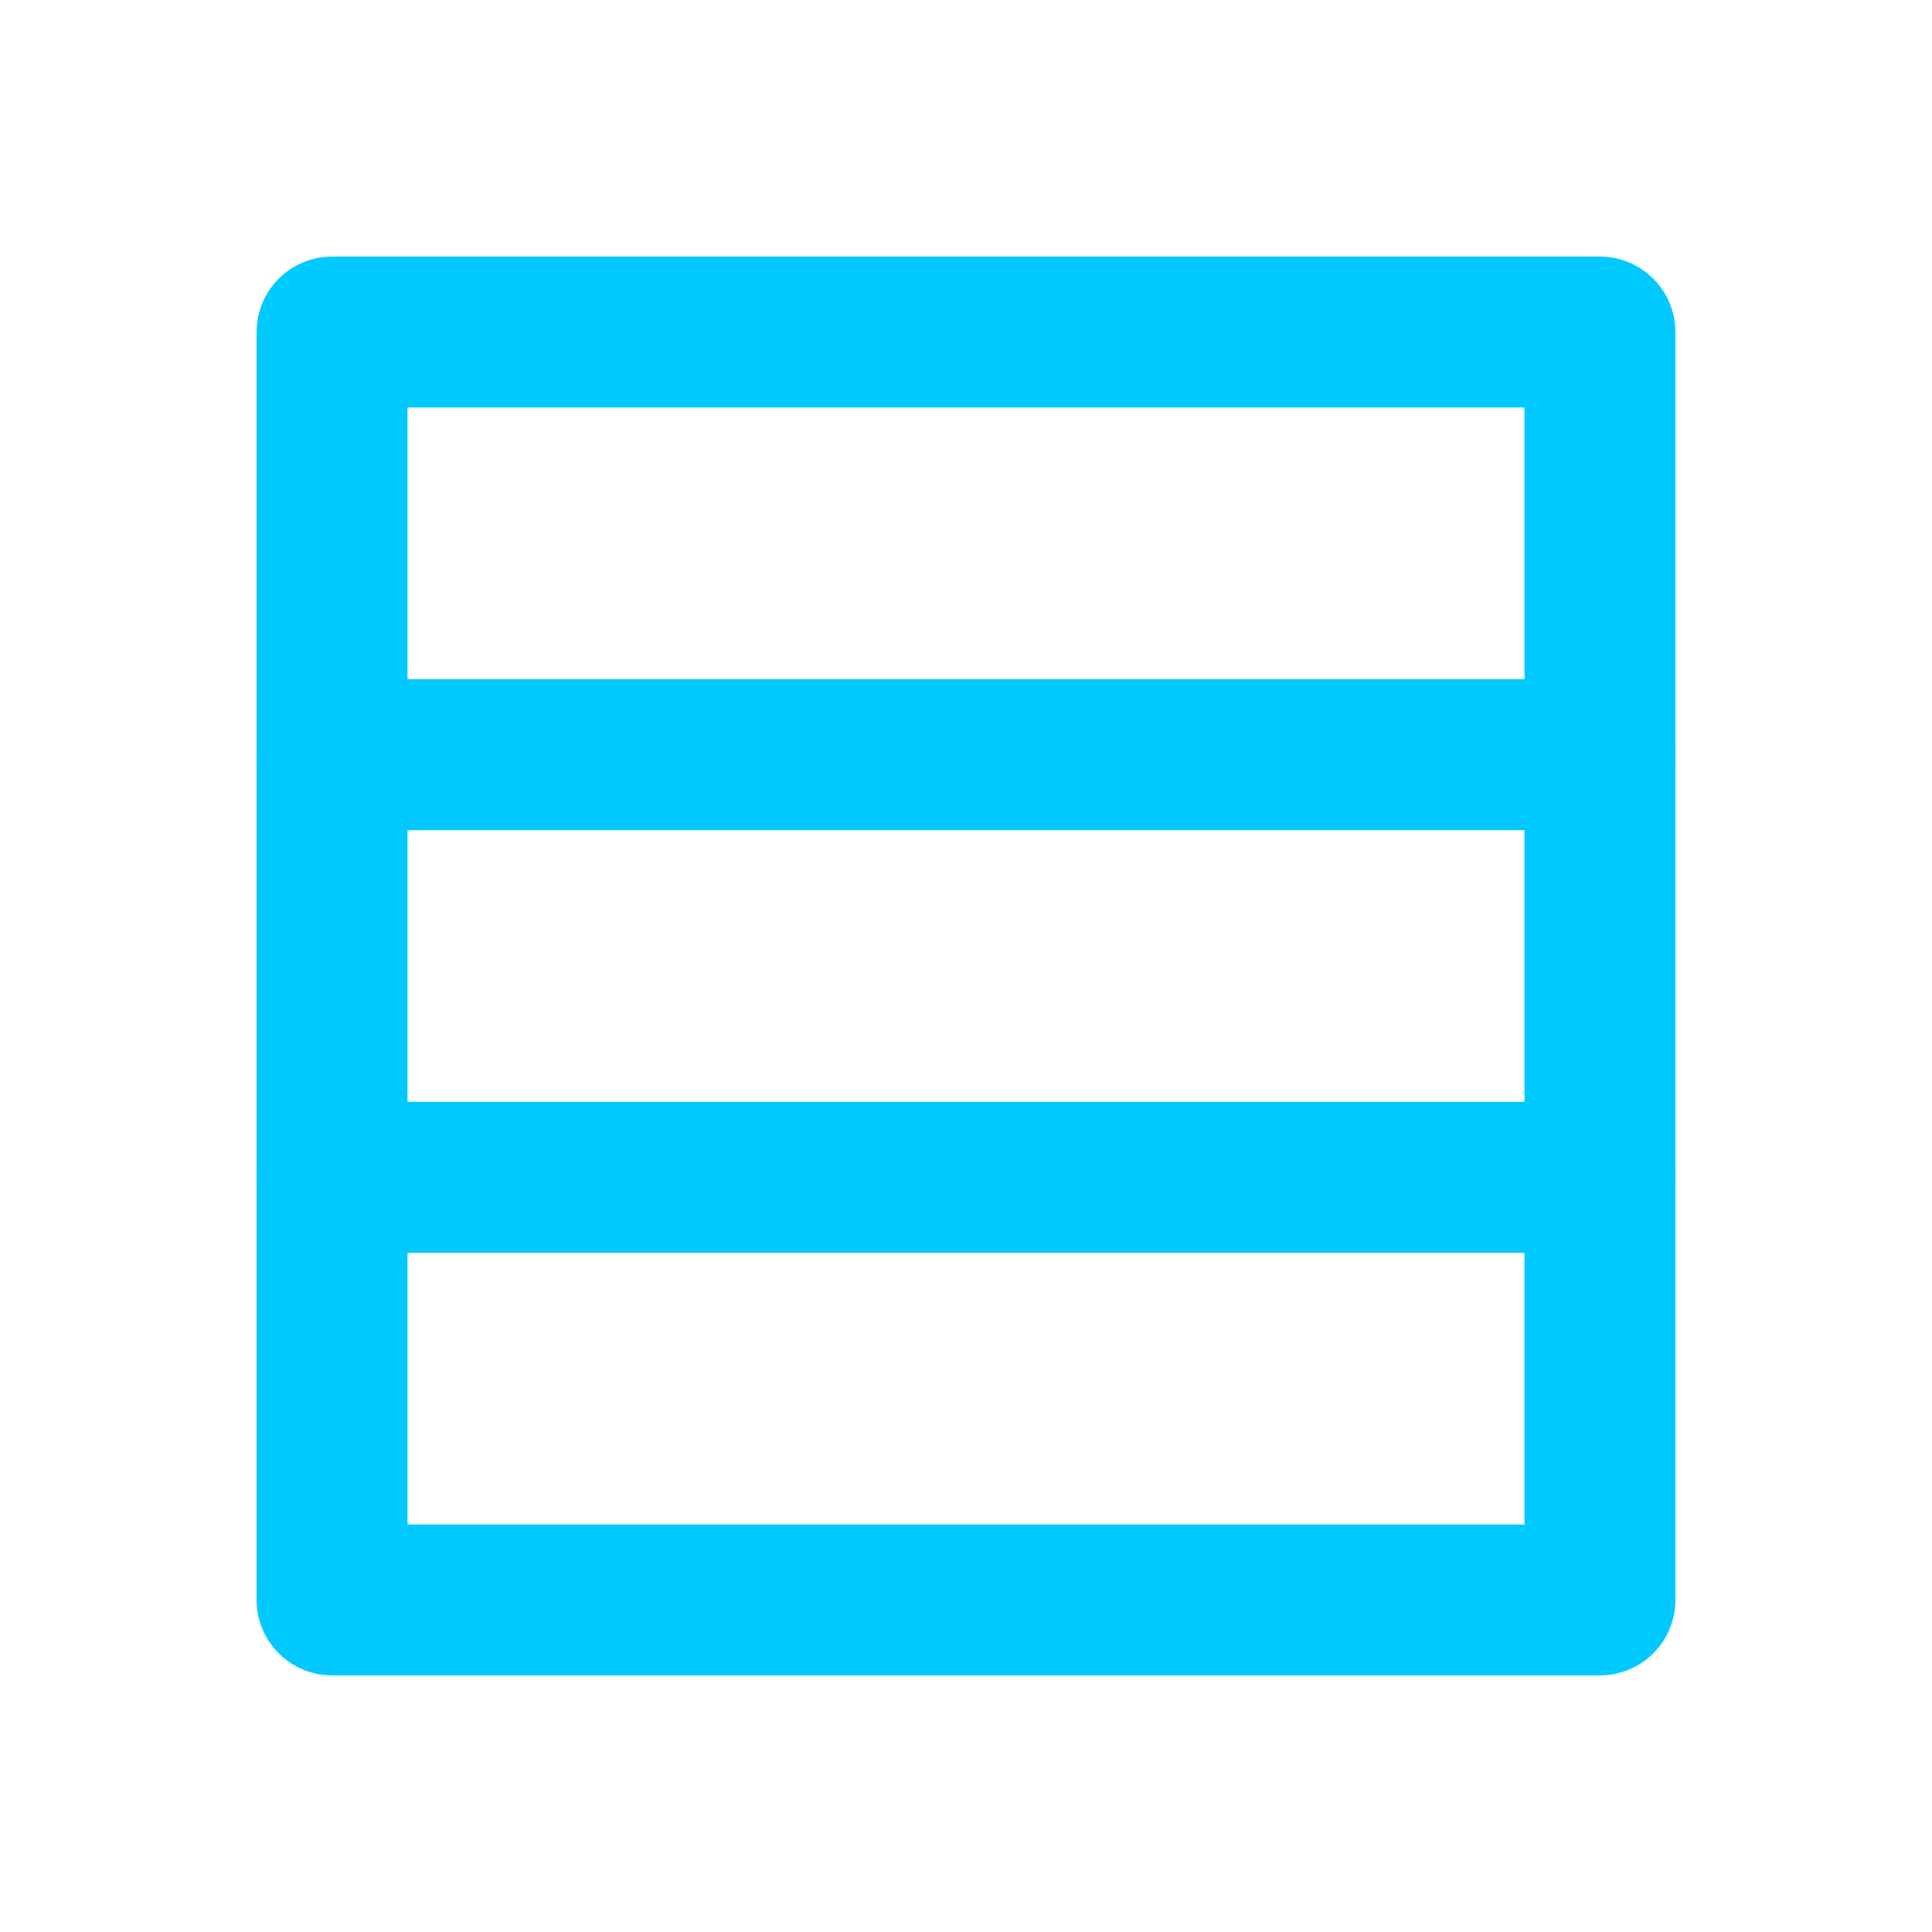
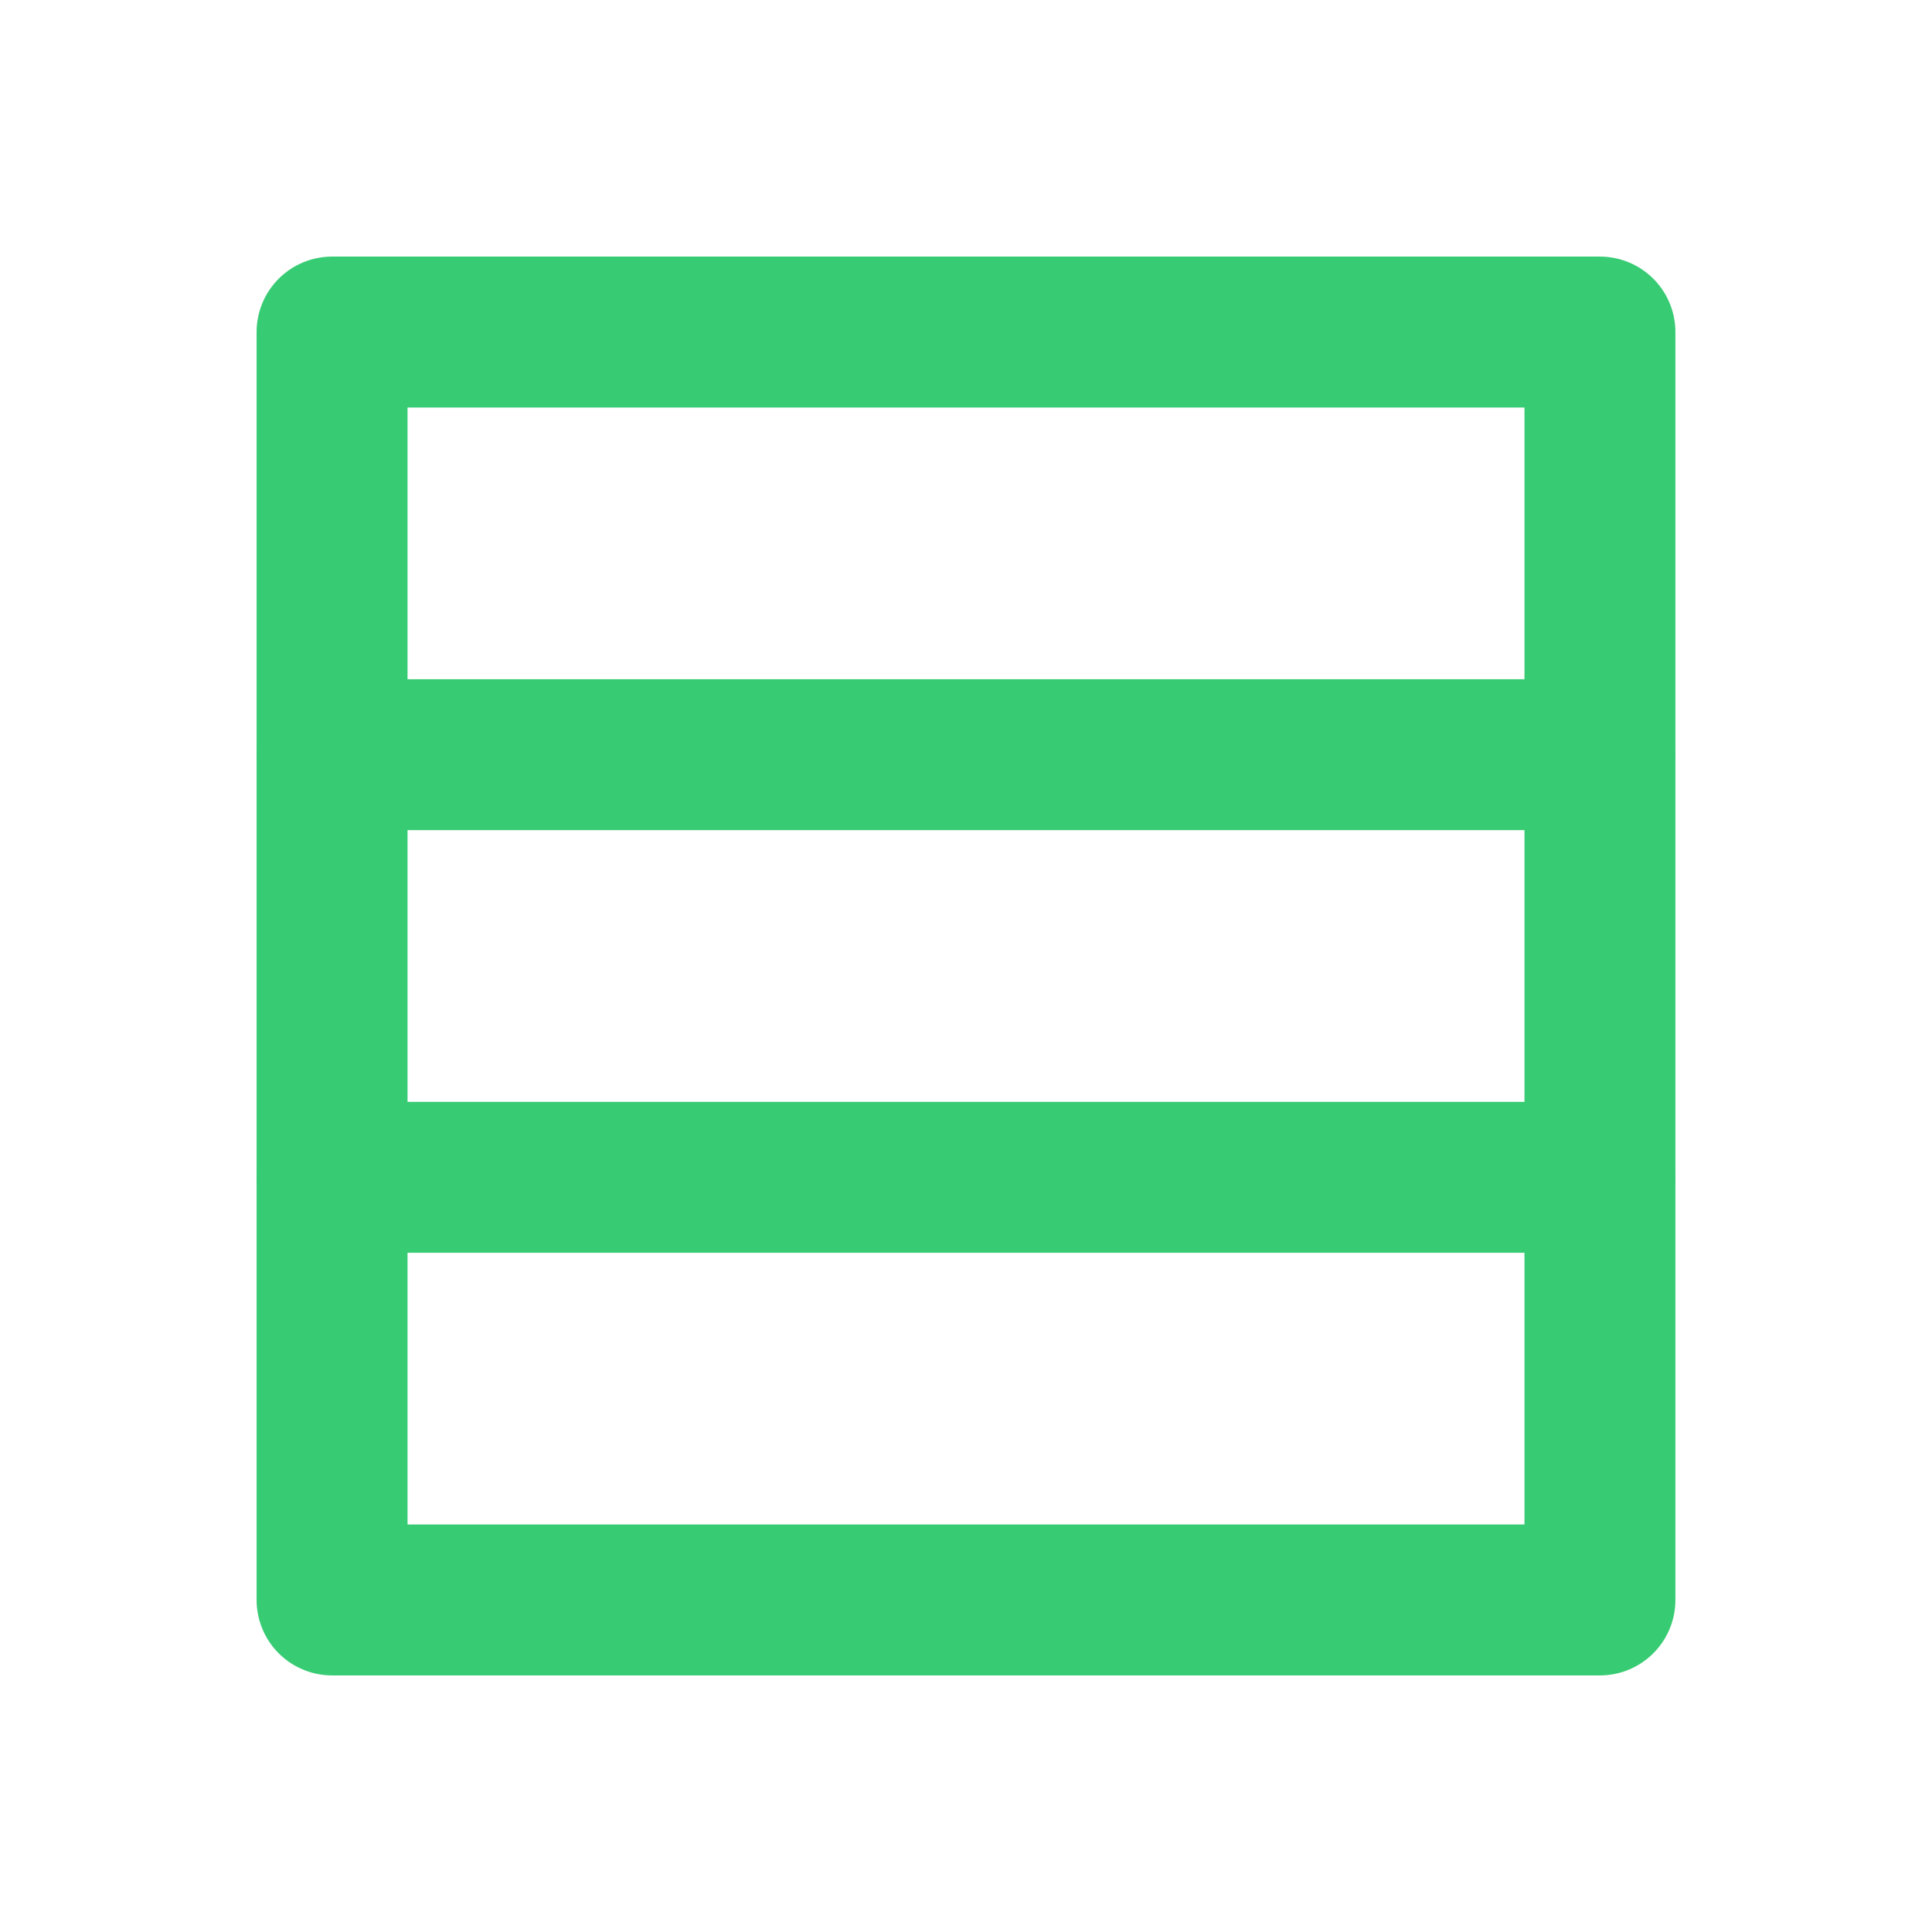
<svg xmlns="http://www.w3.org/2000/svg" enable-background="new 0 0 64 64" id="Layer_1" version="1.1" viewBox="0 0 64 64" xml:space="preserve">
-   <rect fill="none" height="42" stroke="#00C9FF" stroke-linecap="round" stroke-linejoin="round" stroke-miterlimit="10" stroke-width="5" width="42" x="11" y="11" />
-   <line fill="none" stroke="#00C9FF" stroke-linecap="round" stroke-linejoin="round" stroke-miterlimit="10" stroke-width="5" x1="53" x2="11" y1="25" y2="25" />
-   <line fill="none" stroke="#00C9FF" stroke-linecap="round" stroke-linejoin="round" stroke-miterlimit="10" stroke-width="5" x1="53" x2="11" y1="39" y2="39" />
+   <rect fill="none" height="42" stroke="#37CC73" stroke-linecap="round" stroke-linejoin="round" stroke-miterlimit="10" stroke-width="5" width="42" x="11" y="11" />
+   <line fill="none" stroke="#37CC73" stroke-linecap="round" stroke-linejoin="round" stroke-miterlimit="10" stroke-width="5" x1="53" x2="11" y1="25" y2="25" />
+   <line fill="none" stroke="#37CC73" stroke-linecap="round" stroke-linejoin="round" stroke-miterlimit="10" stroke-width="5" x1="53" x2="11" y1="39" y2="39" />
</svg>
